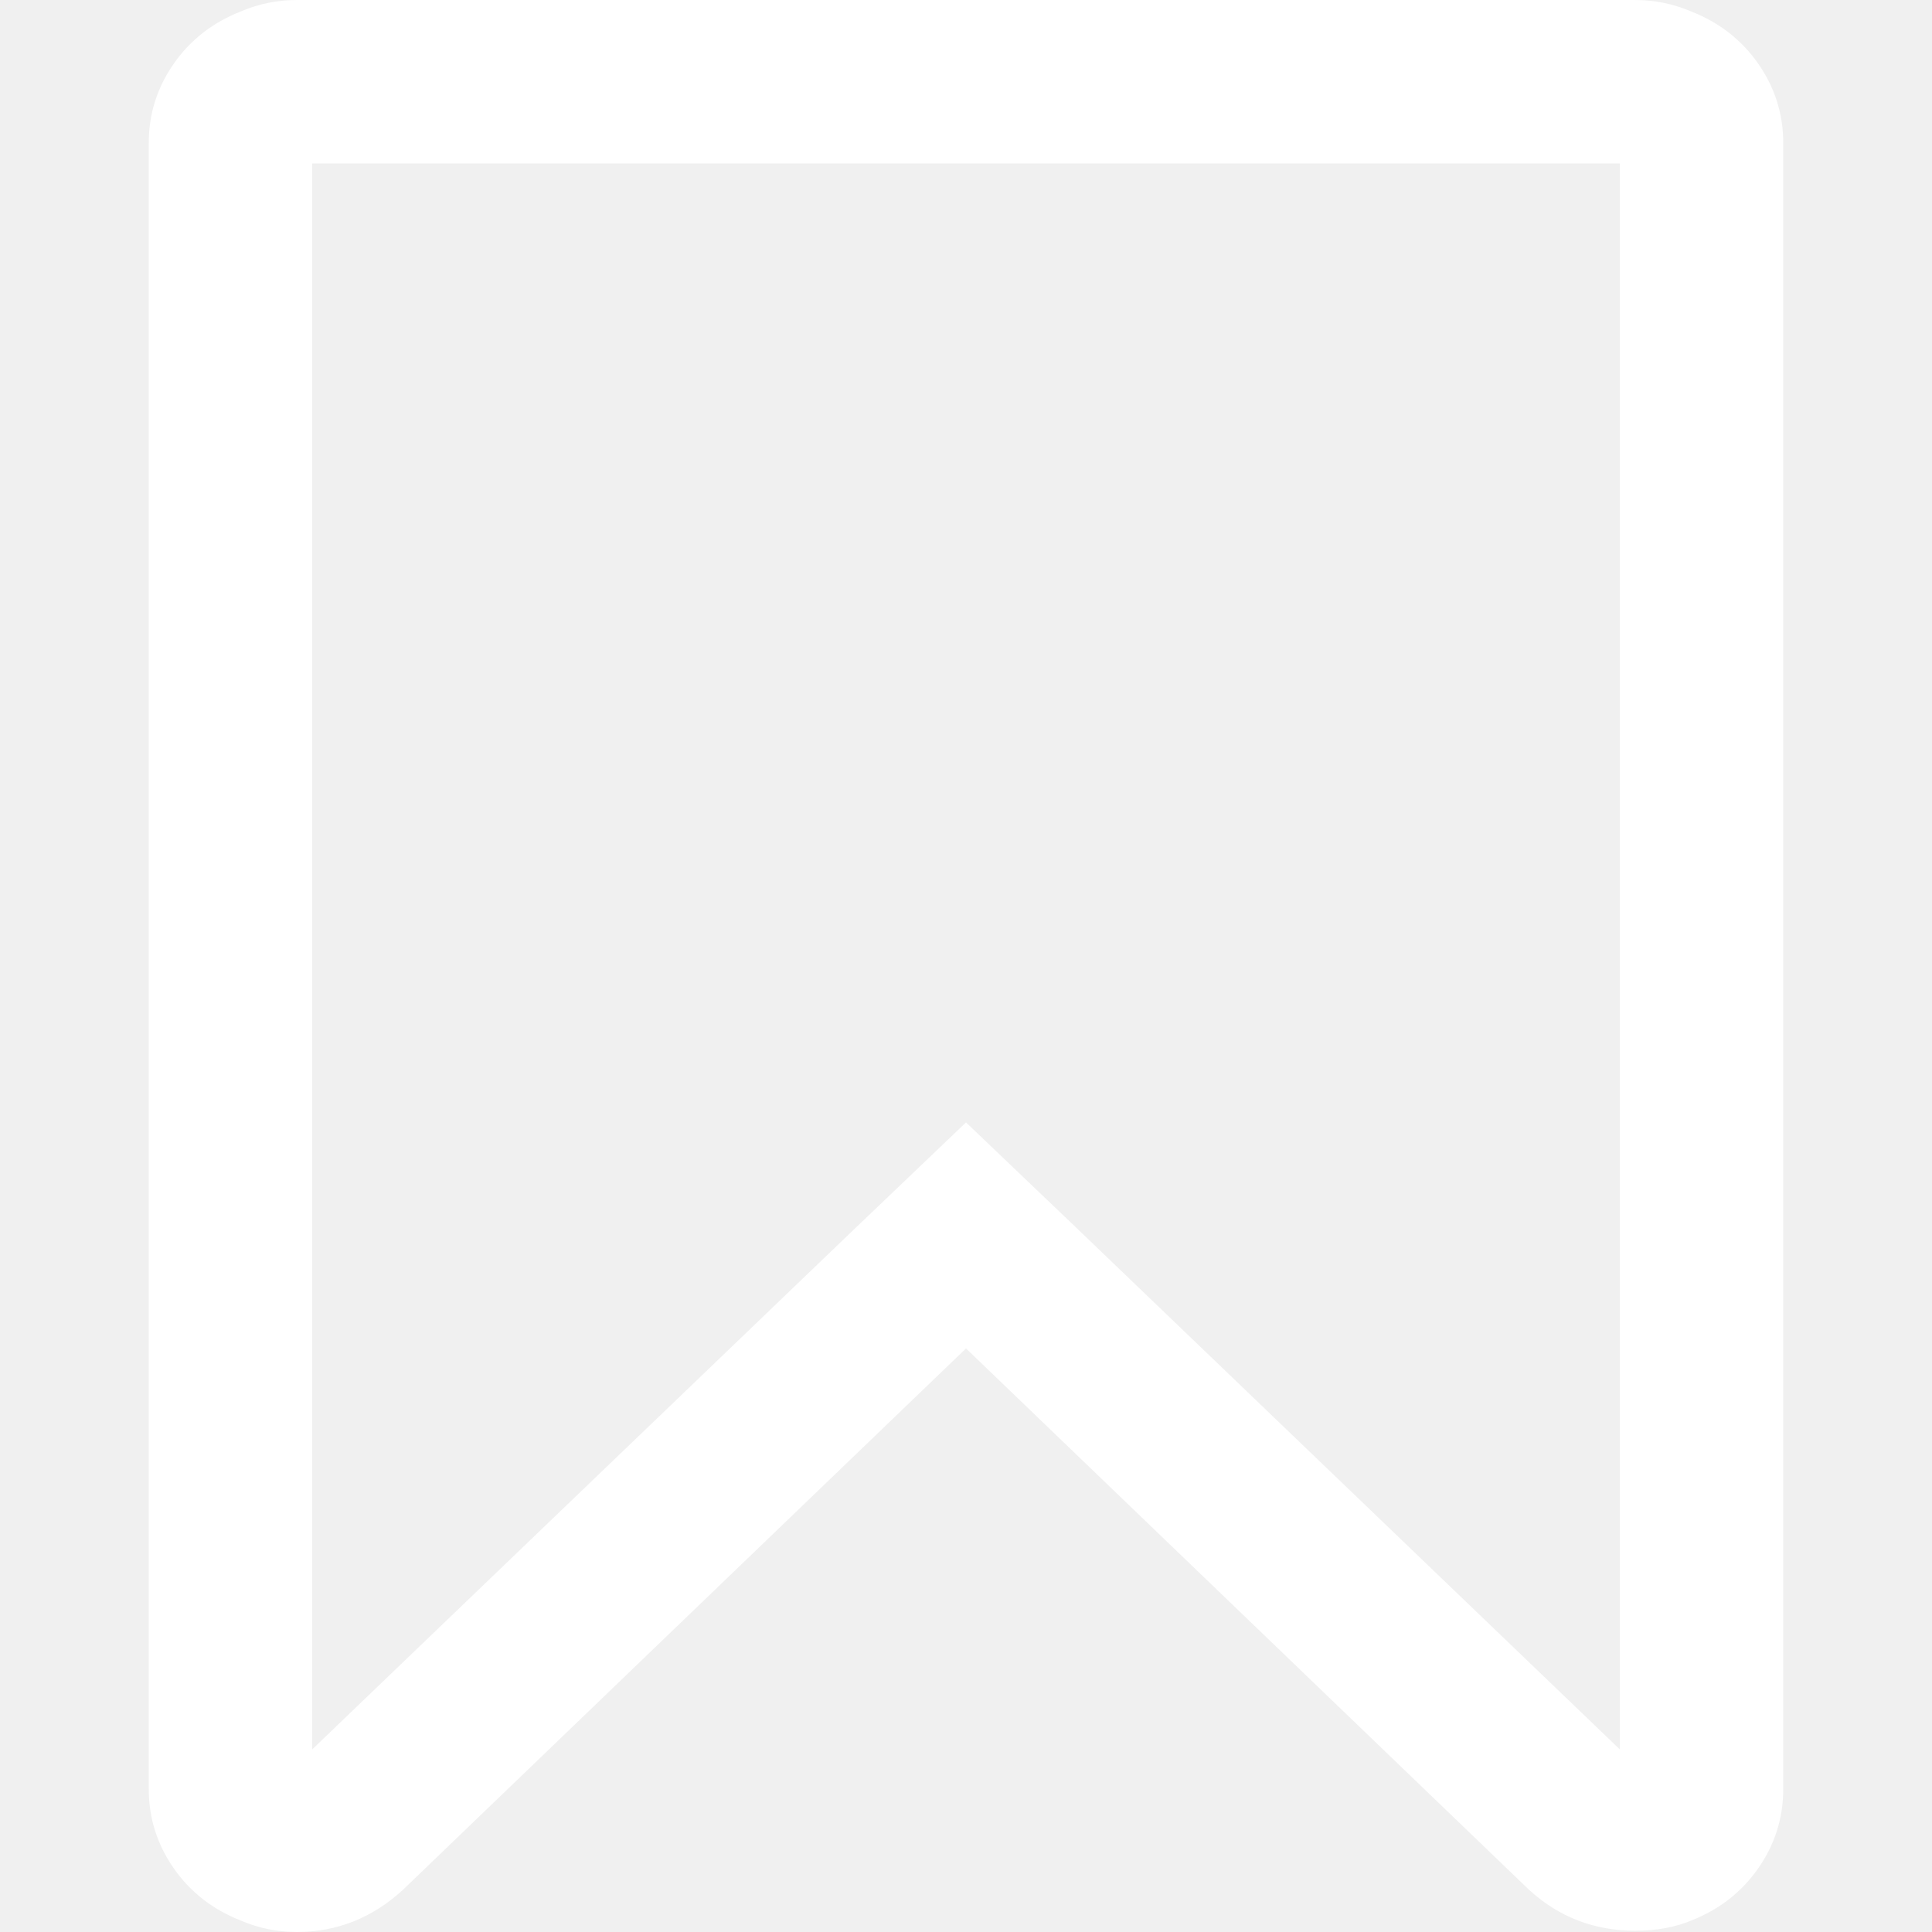
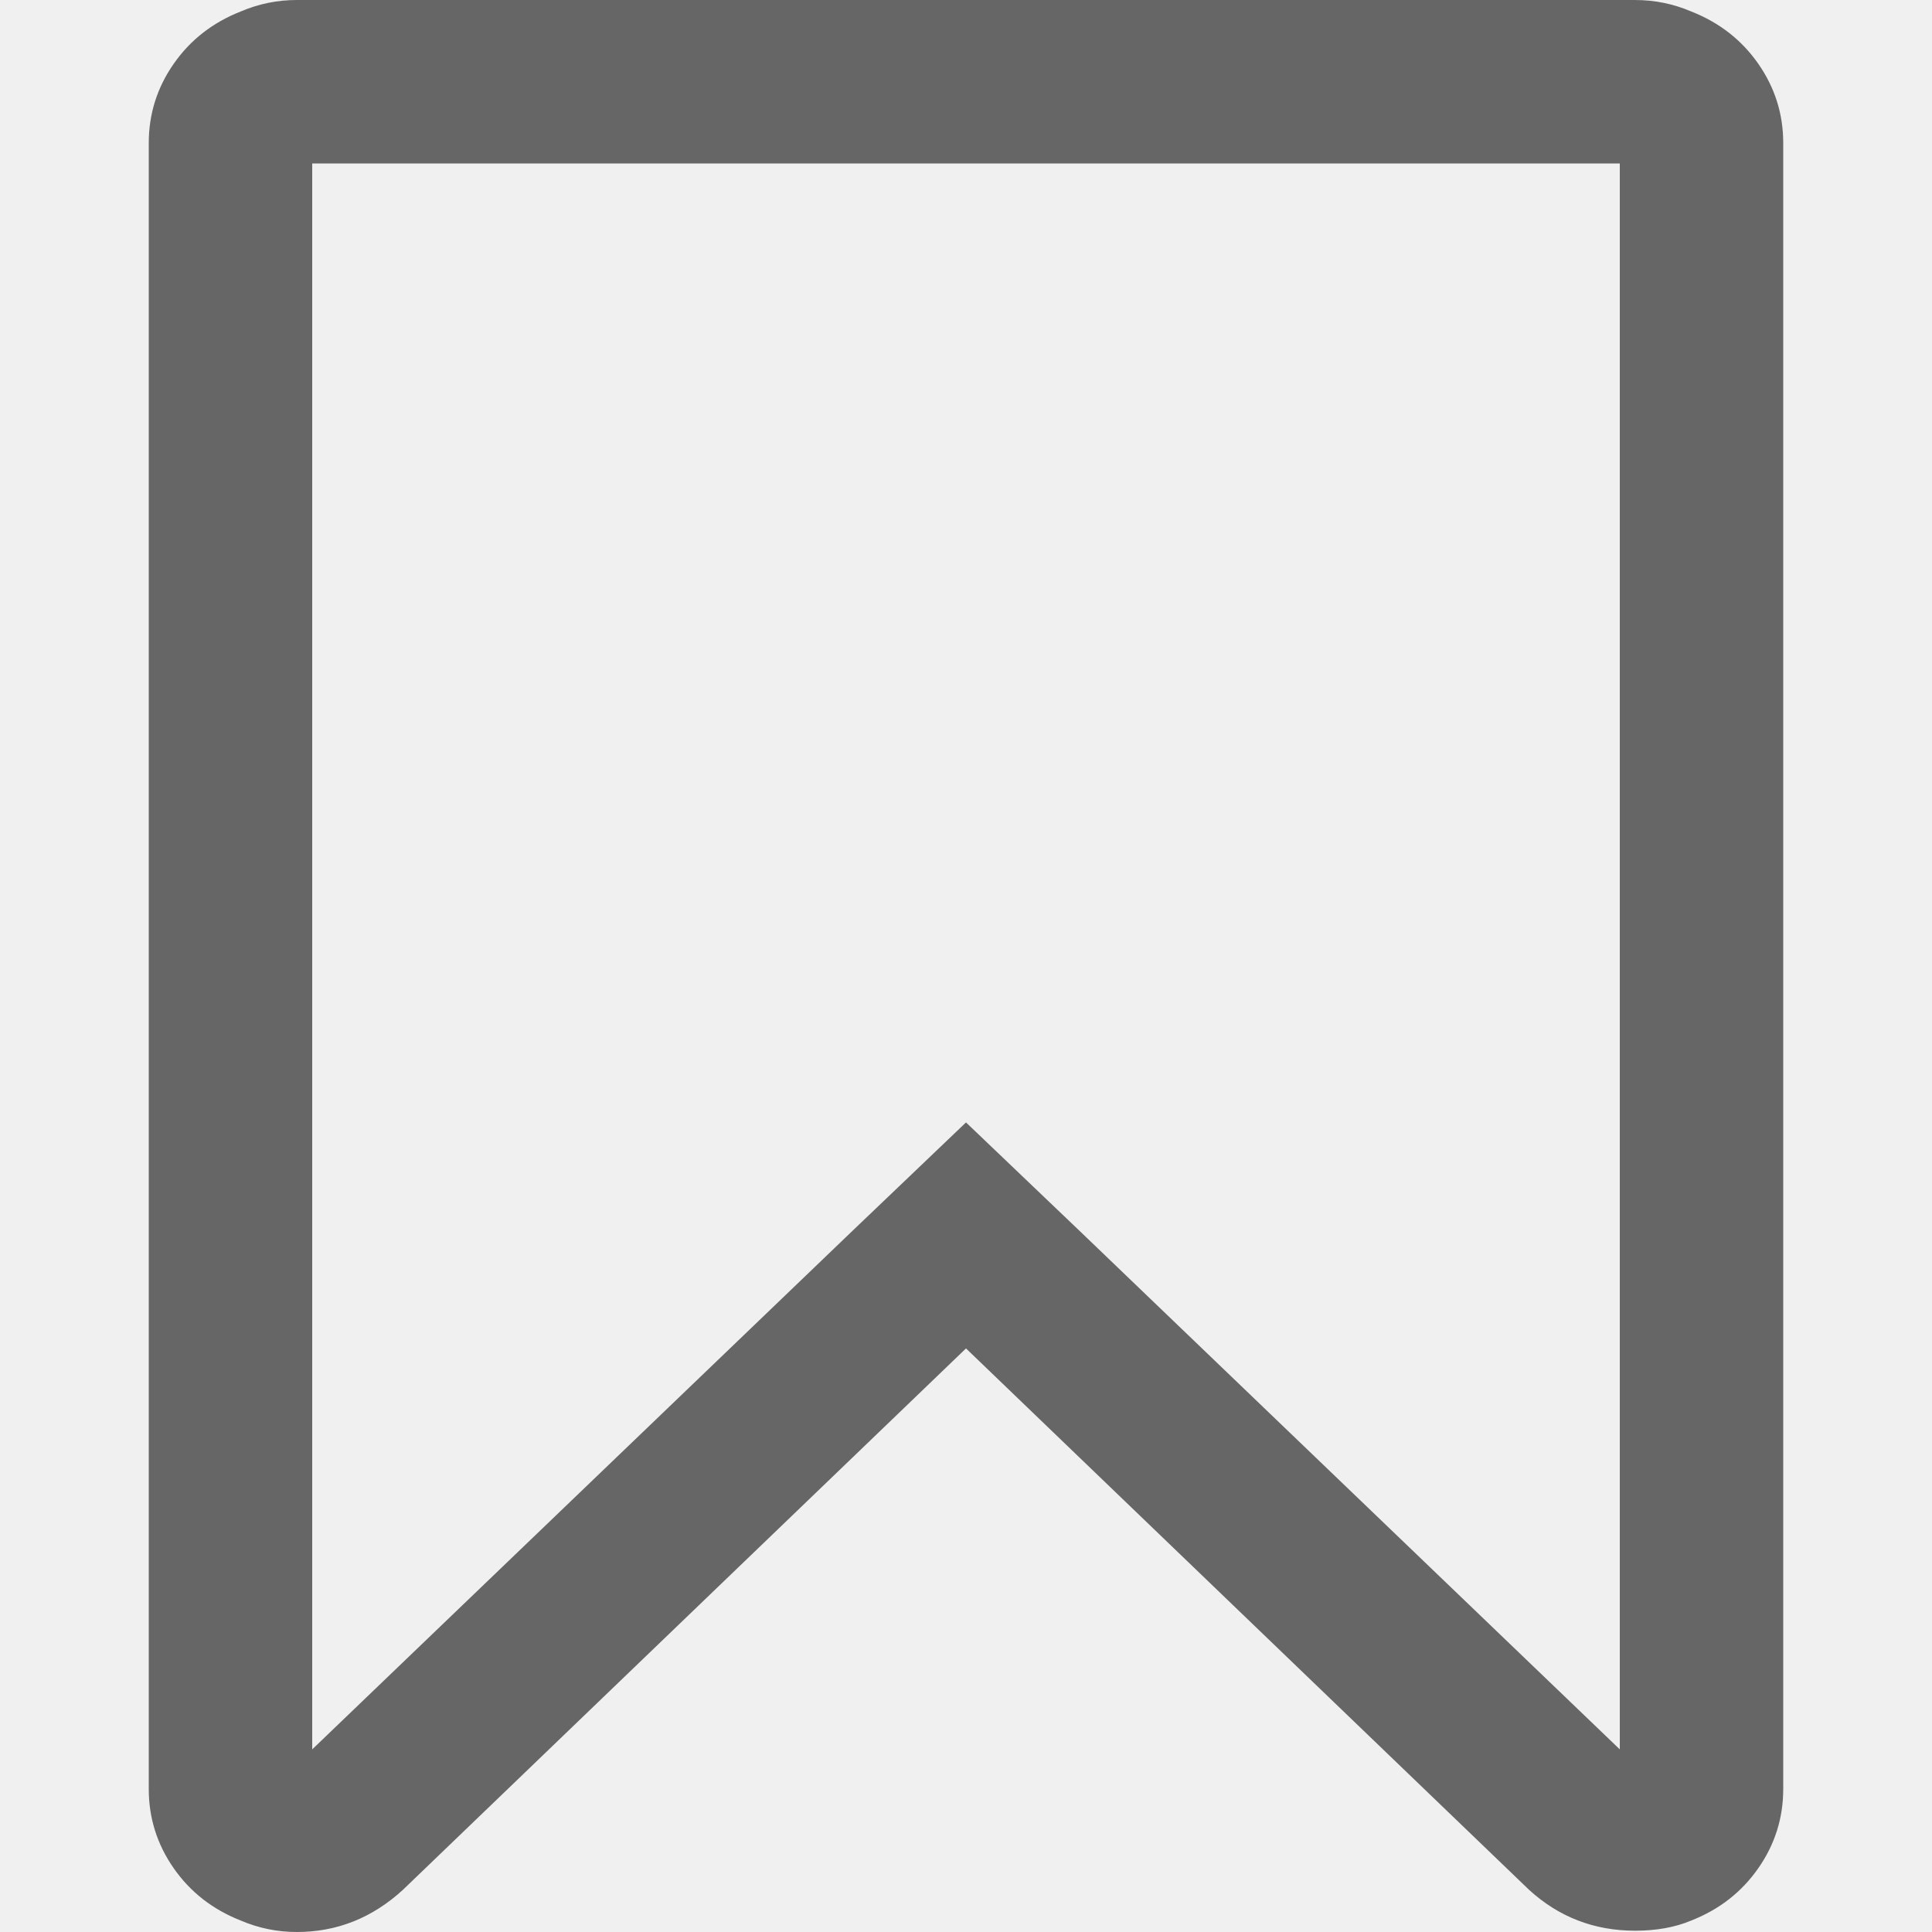
<svg xmlns="http://www.w3.org/2000/svg" version="1.1" id="Capa_1" x="0px" y="0px" width="512px" height="512px" viewBox="0 0 431.972 431.972" style="enable-background:new 0 0 431.972 431.972;" xml:space="preserve">
  <g>
-     <path d="M393.146,14.279c-3.713-5.333-8.713-9.233-14.989-11.707c-3.997-1.711-8.186-2.568-12.565-2.568V0H66.378   c-4.377,0-8.562,0.857-12.56,2.568c-6.28,2.472-11.278,6.377-14.989,11.707c-3.71,5.33-5.568,11.228-5.568,17.701v368.019   c0,6.475,1.858,12.371,5.568,17.706c3.711,5.329,8.709,9.233,14.989,11.704c3.994,1.711,8.183,2.566,12.56,2.566   c8.949,0,16.844-3.142,23.698-9.418l125.91-121.062l125.91,121.065c6.663,6.081,14.562,9.127,23.695,9.127   c4.76,0,8.948-0.756,12.565-2.279c6.276-2.471,11.276-6.375,14.989-11.711c3.71-5.328,5.564-11.225,5.564-17.699V31.98   C398.71,25.507,396.852,19.609,393.146,14.279z M362.166,391.139L241.397,275.224l-25.411-24.264l-25.409,24.264L69.809,391.139   V36.549h292.357V391.139L362.166,391.139z" fill="#FFFFFF" />
+     <path d="M393.146,14.279c-3.713-5.333-8.713-9.233-14.989-11.707c-3.997-1.711-8.186-2.568-12.565-2.568V0H66.378   c-4.377,0-8.562,0.857-12.56,2.568c-6.28,2.472-11.278,6.377-14.989,11.707c-3.71,5.33-5.568,11.228-5.568,17.701v368.019   c0,6.475,1.858,12.371,5.568,17.706c3.711,5.329,8.709,9.233,14.989,11.704c3.994,1.711,8.183,2.566,12.56,2.566   c8.949,0,16.844-3.142,23.698-9.418l125.91-121.062l125.91,121.065c6.663,6.081,14.562,9.127,23.695,9.127   c4.76,0,8.948-0.756,12.565-2.279c6.276-2.471,11.276-6.375,14.989-11.711c3.71-5.328,5.564-11.225,5.564-17.699V31.98   C398.71,25.507,396.852,19.609,393.146,14.279z M362.166,391.139L241.397,275.224l-25.411-24.264l-25.409,24.264L69.809,391.139   V36.549h292.357V391.139L362.166,391.139z" fill="#666" />
  </g>
-   <g>
- </g>
-   <g>
- </g>
-   <g>
- </g>
-   <g>
- </g>
-   <g>
- </g>
-   <g>
- </g>
-   <g>
- </g>
-   <g>
- </g>
-   <g>
- </g>
-   <g>
- </g>
-   <g>
- </g>
-   <g>
- </g>
-   <g>
- </g>
-   <g>
- </g>
-   <g>
- </g>
</svg>
